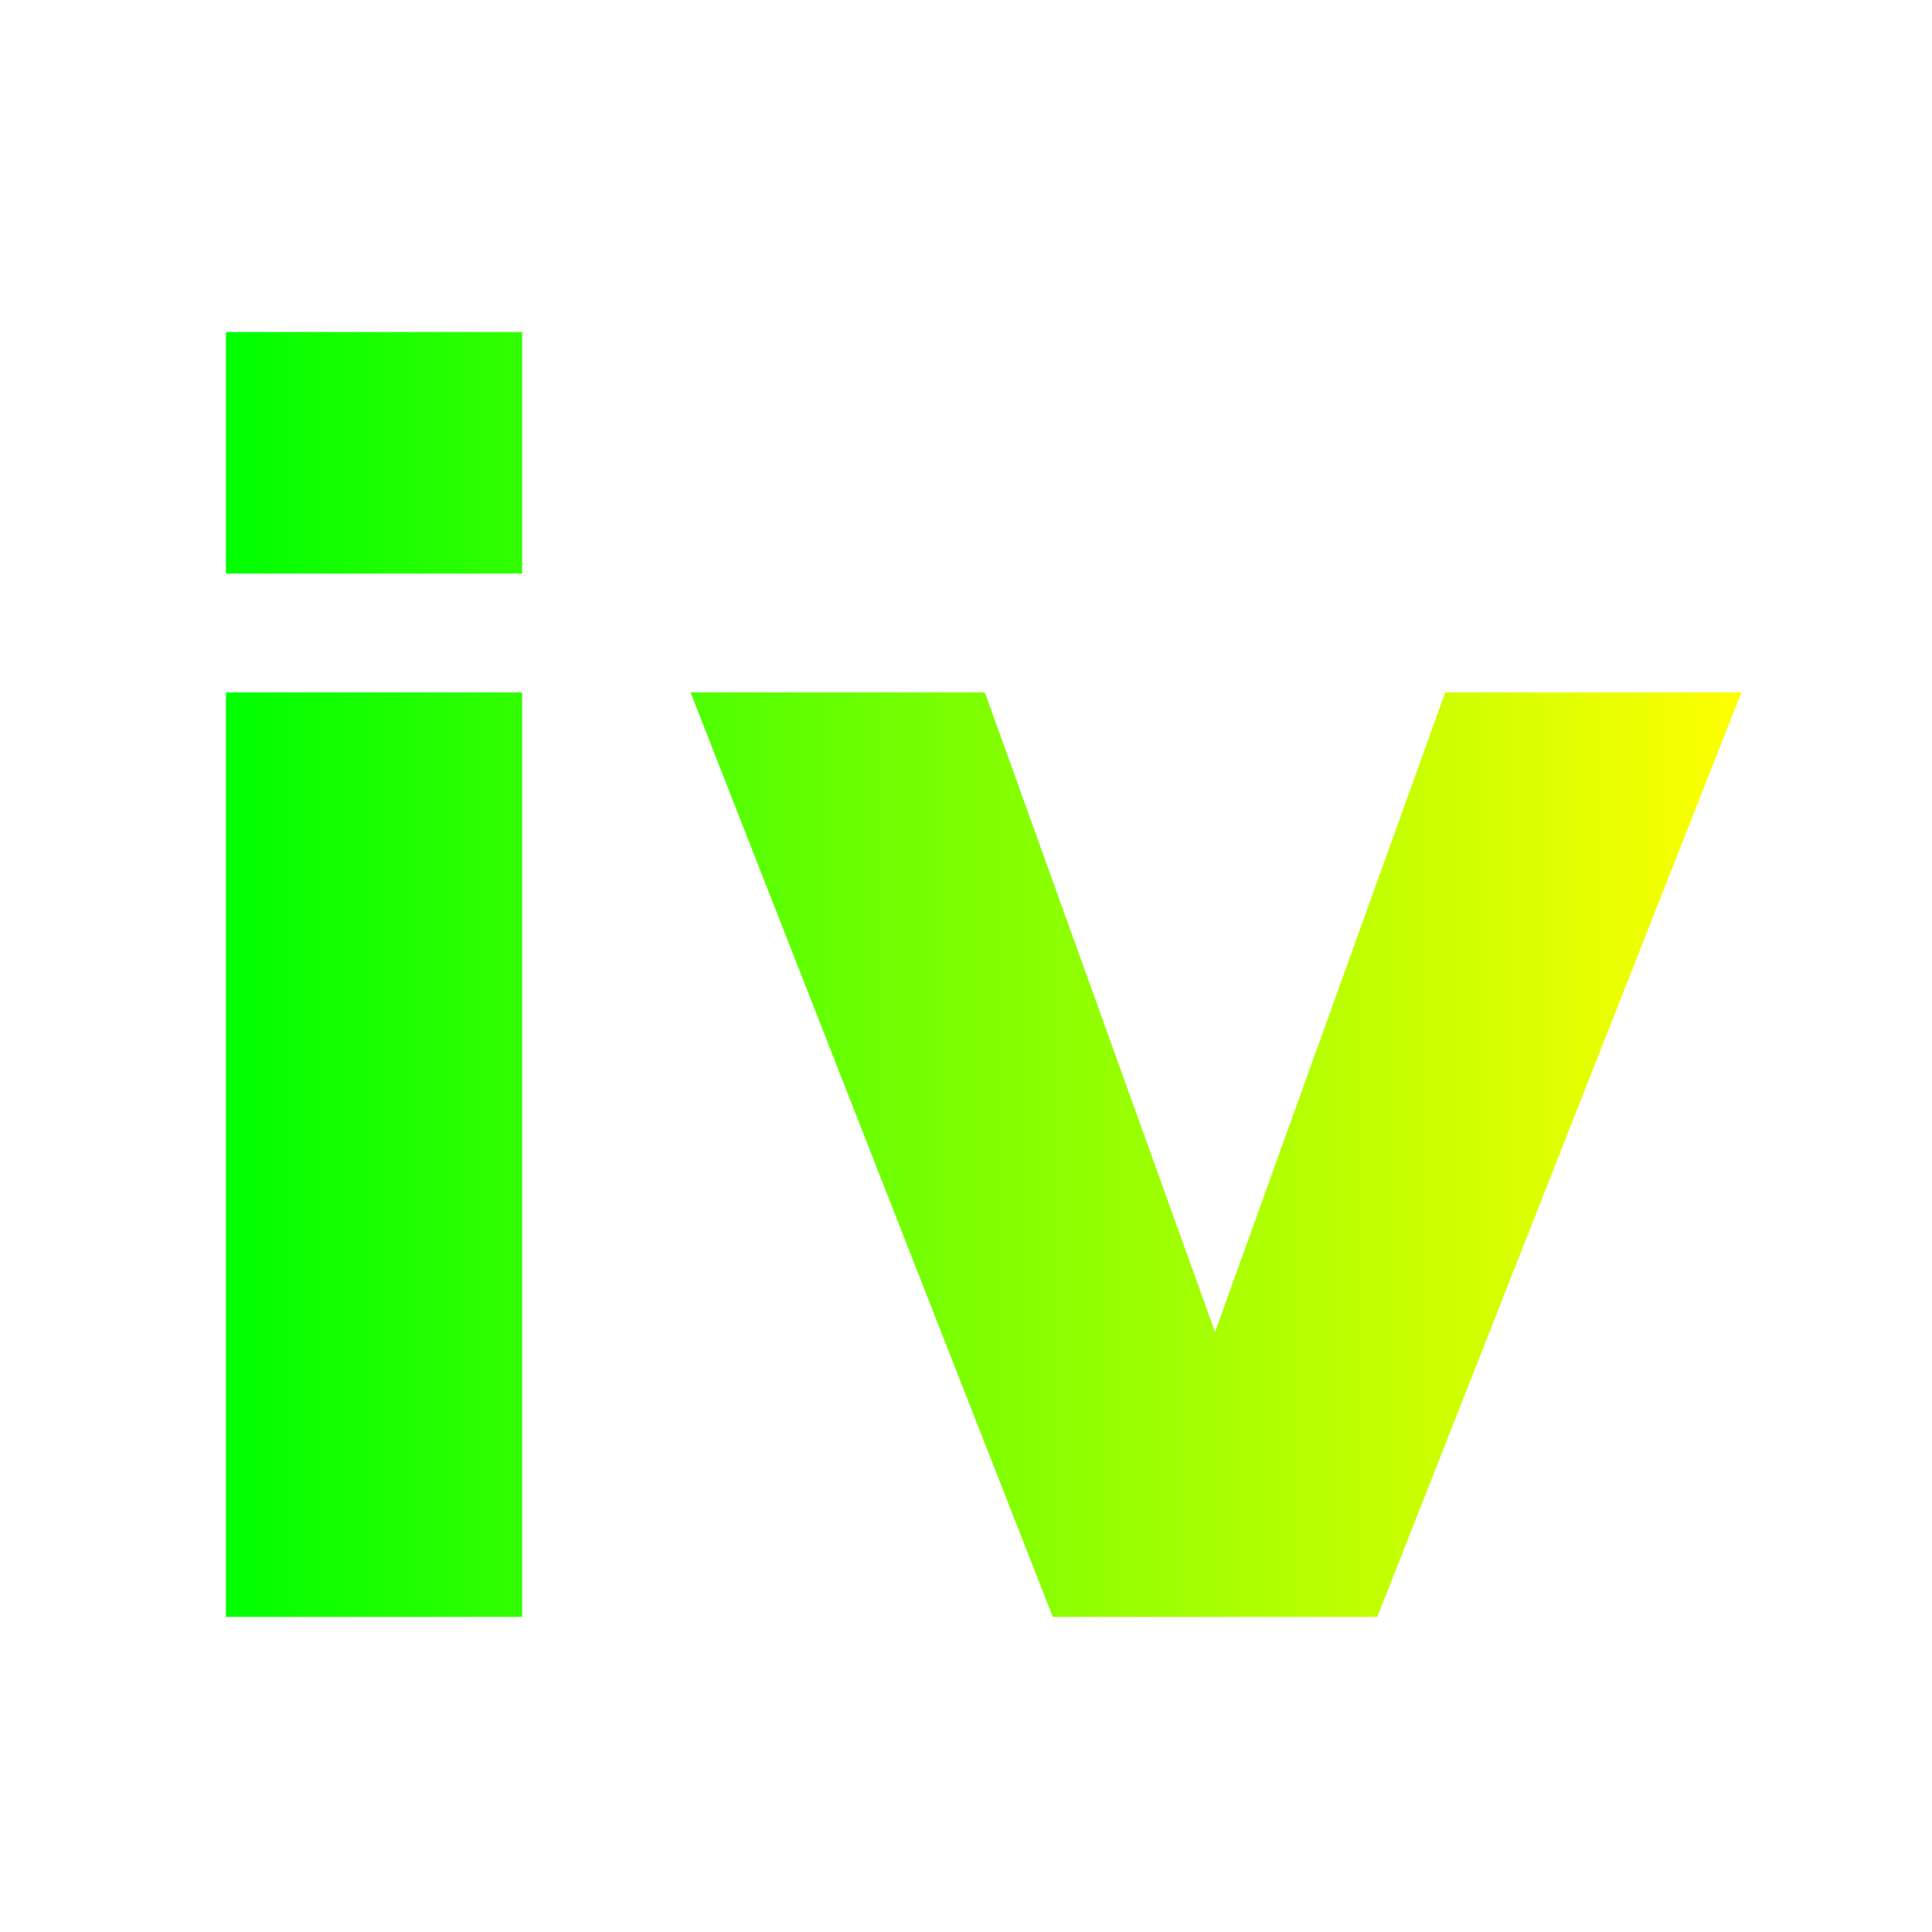
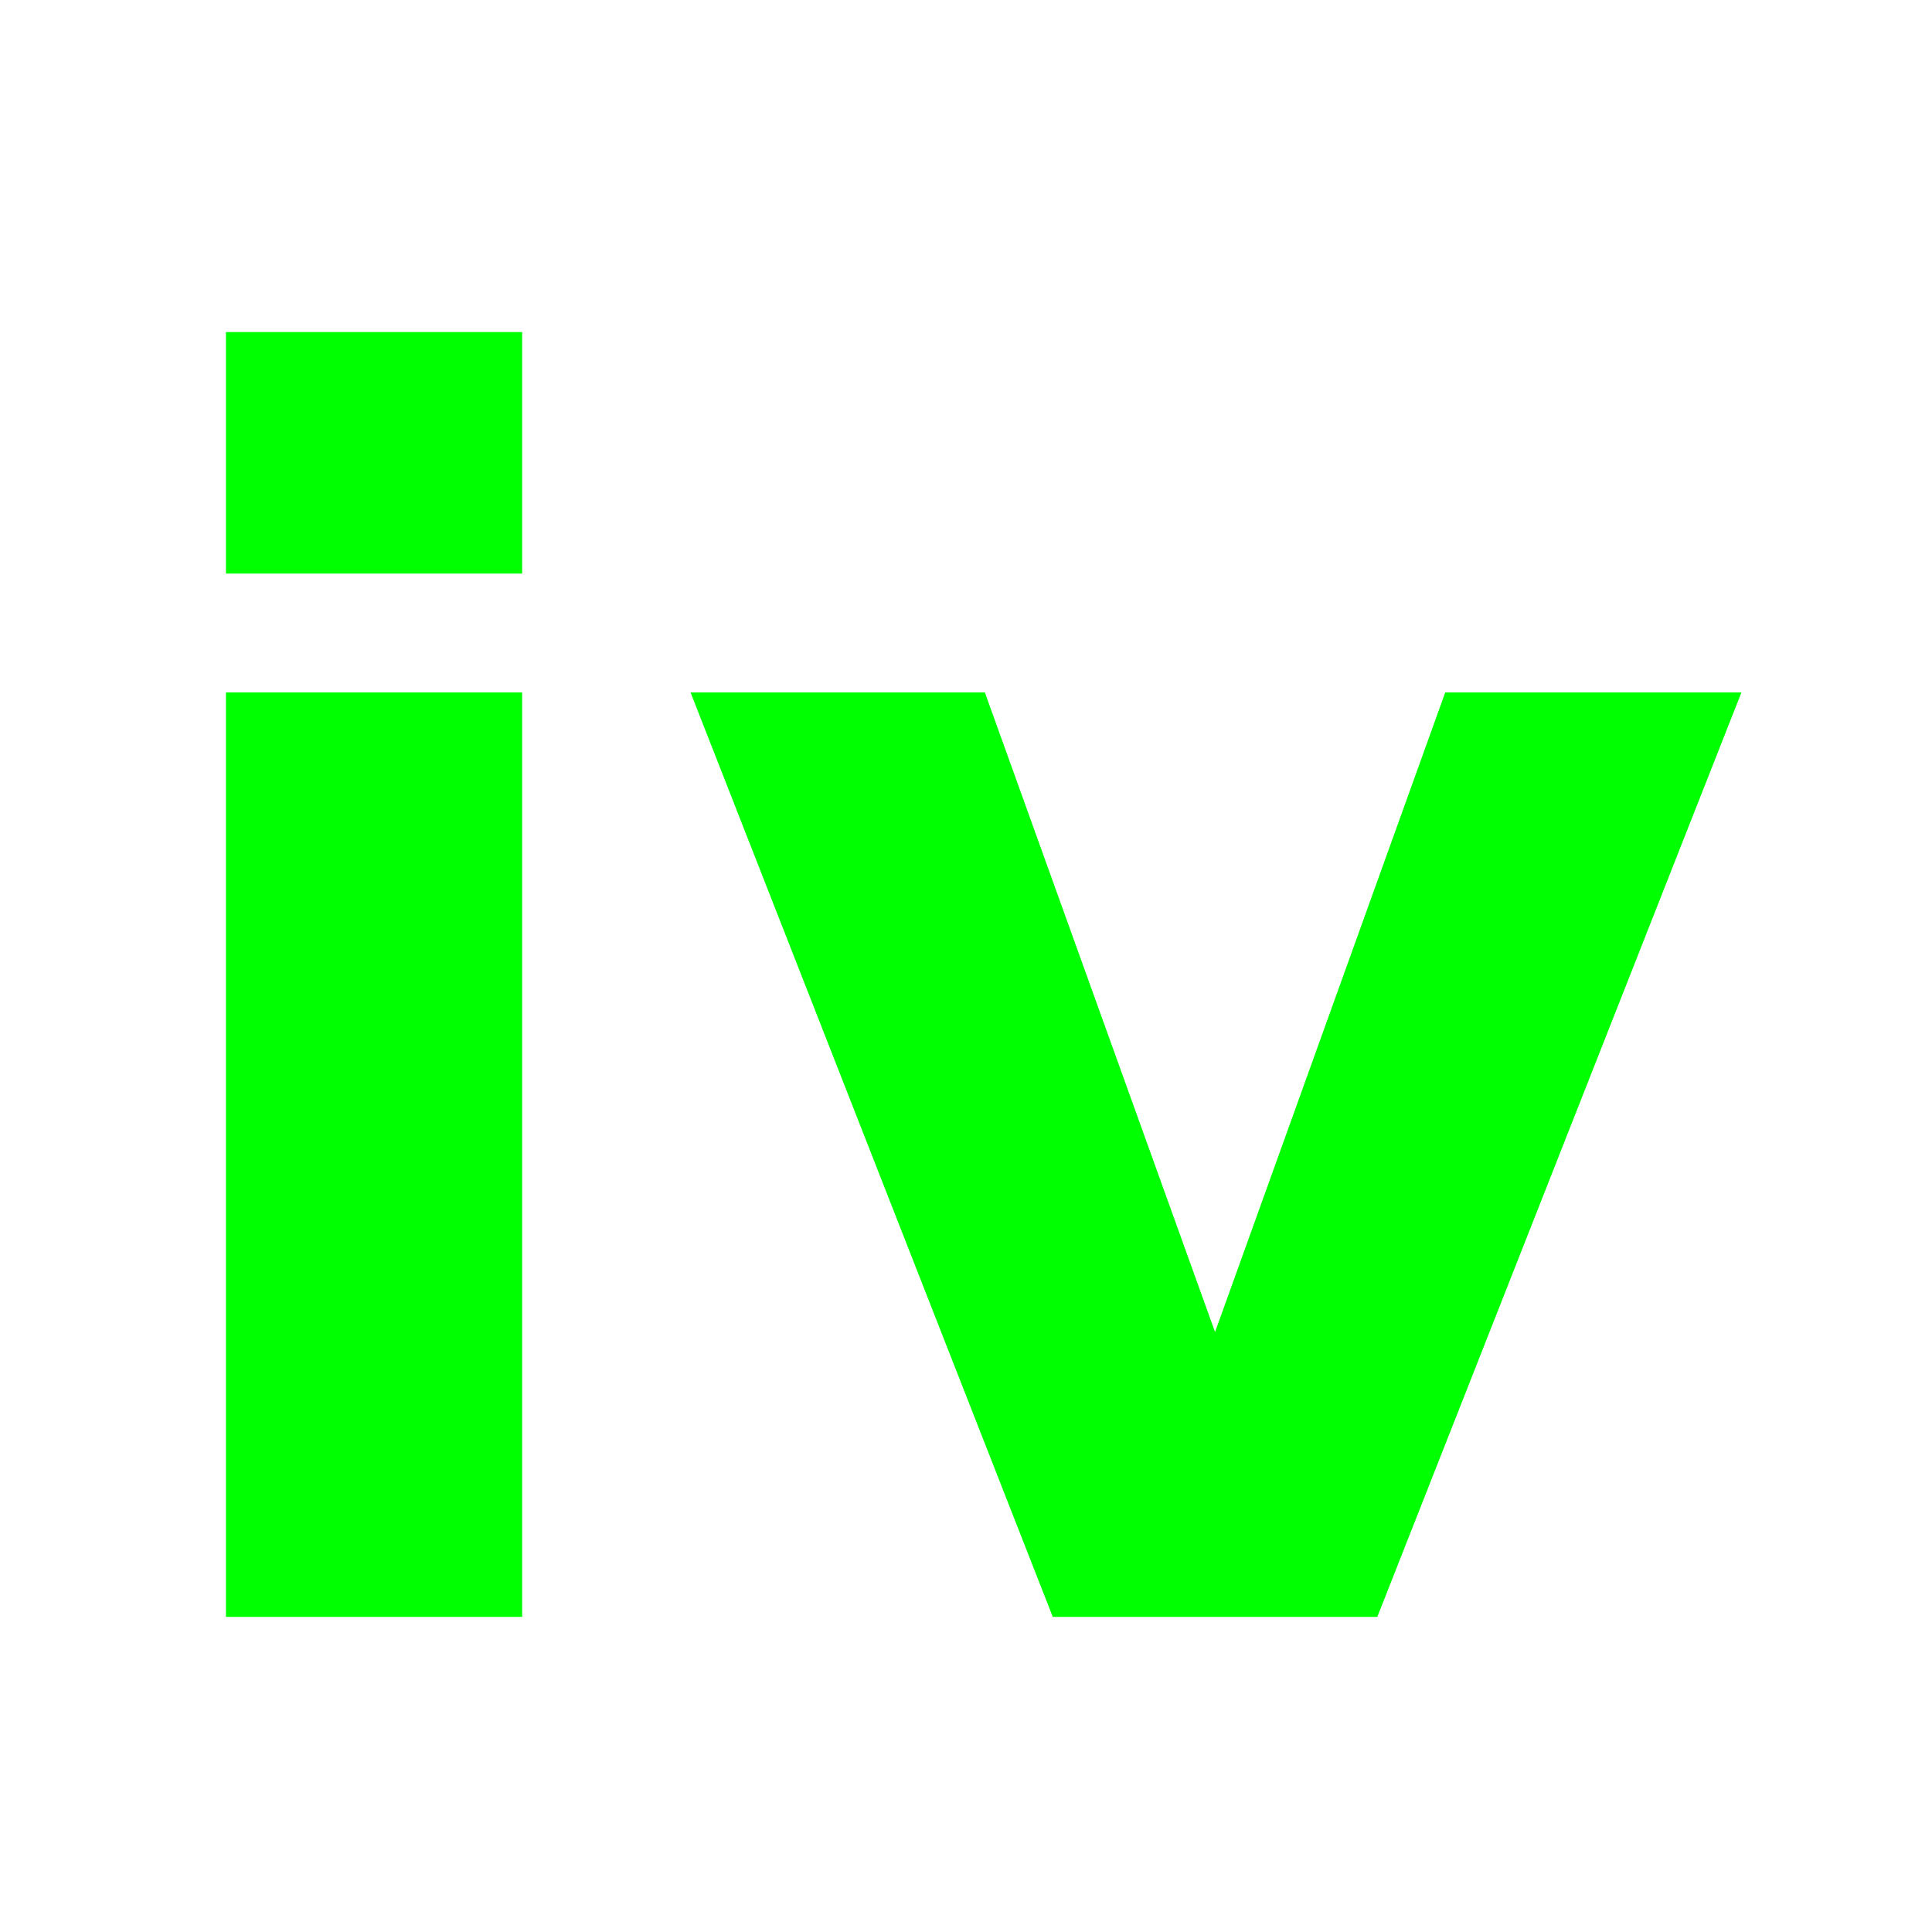
- <svg xmlns="http://www.w3.org/2000/svg" xmlns:xlink="http://www.w3.org/1999/xlink" width="16px" height="16px" id="svg2383">
+ <svg xmlns="http://www.w3.org/2000/svg" width="16px" height="16px" id="svg2383" version="1.1">
  <defs id="defs2385">
    <linearGradient id="linearGradient3174">
      <stop style="stop-color:#00ff00;stop-opacity:1;" offset="0" id="stop3176" />
      <stop style="stop-color:#ffff00;stop-opacity:1;" offset="1" id="stop3178" />
    </linearGradient>
    <marker orient="auto" refY="0.0" refX="0.0" id="TriangleOutL" style="overflow:visible">
      <path id="path3312" d="M 5.77,0.0 L -2.88,5.0 L -2.88,-5.0 L 5.77,0.0 z " style="fill-rule:evenodd;stroke:#000000;stroke-width:1.0pt;marker-start:none" transform="scale(0.8)" />
    </marker>
    <marker orient="auto" refY="0.0" refX="0.0" id="TriangleOutM" style="overflow:visible">
      <path id="path3361" d="M 5.77,0.0 L -2.88,5.0 L -2.88,-5.0 L 5.77,0.0 z " style="fill-rule:evenodd;stroke:#000000;stroke-width:1.0pt;marker-start:none" transform="scale(0.4)" />
    </marker>
-     <linearGradient xlink:href="#linearGradient3174" id="linearGradient3180" x1="1.877" y1="8.07" x2="14.434" y2="8.07" gradientUnits="userSpaceOnUse" />
  </defs>
  <g id="layer1">
-     <text xml:space="preserve" style="font-size:14px;font-style:normal;font-variant:normal;font-weight:bold;font-stretch:normal;text-align:start;line-height:125%;writing-mode:lr-tb;text-anchor:start;fill:url(#linearGradient3180);fill-opacity:1;stroke:none;stroke-width:1px;stroke-linecap:butt;stroke-linejoin:miter;stroke-opacity:1;font-family:Bitstream Vera Sans;-inkscape-font-specification:Bitstream Vera Sans Bold" x="0.701" y="13.388" id="text2388">
-       <tspan id="tspan2390" x="0.701" y="13.388" style="fill-opacity:1;fill:url(#linearGradient3180)">iv</tspan>
+     <text xml:space="preserve" style="font-size:14px;font-style:normal;font-variant:normal;font-weight:bold;font-stretch:normal;text-align:start;line-height:125%;writing-mode:lr-tb;text-anchor:start;fill:#00ff00;fill-opacity:1;stroke:none;stroke-width:1px;stroke-linecap:butt;stroke-linejoin:miter;stroke-opacity:1;font-family:Bitstream Vera Sans;-inkscape-font-specification:Bitstream Vera Sans Bold" x="0.701" y="13.388" id="text2388">
+       <tspan id="tspan2390" x="0.701" y="13.388" style="fill-opacity:1;fill:#00ff00">iv</tspan>
    </text>
  </g>
</svg>
